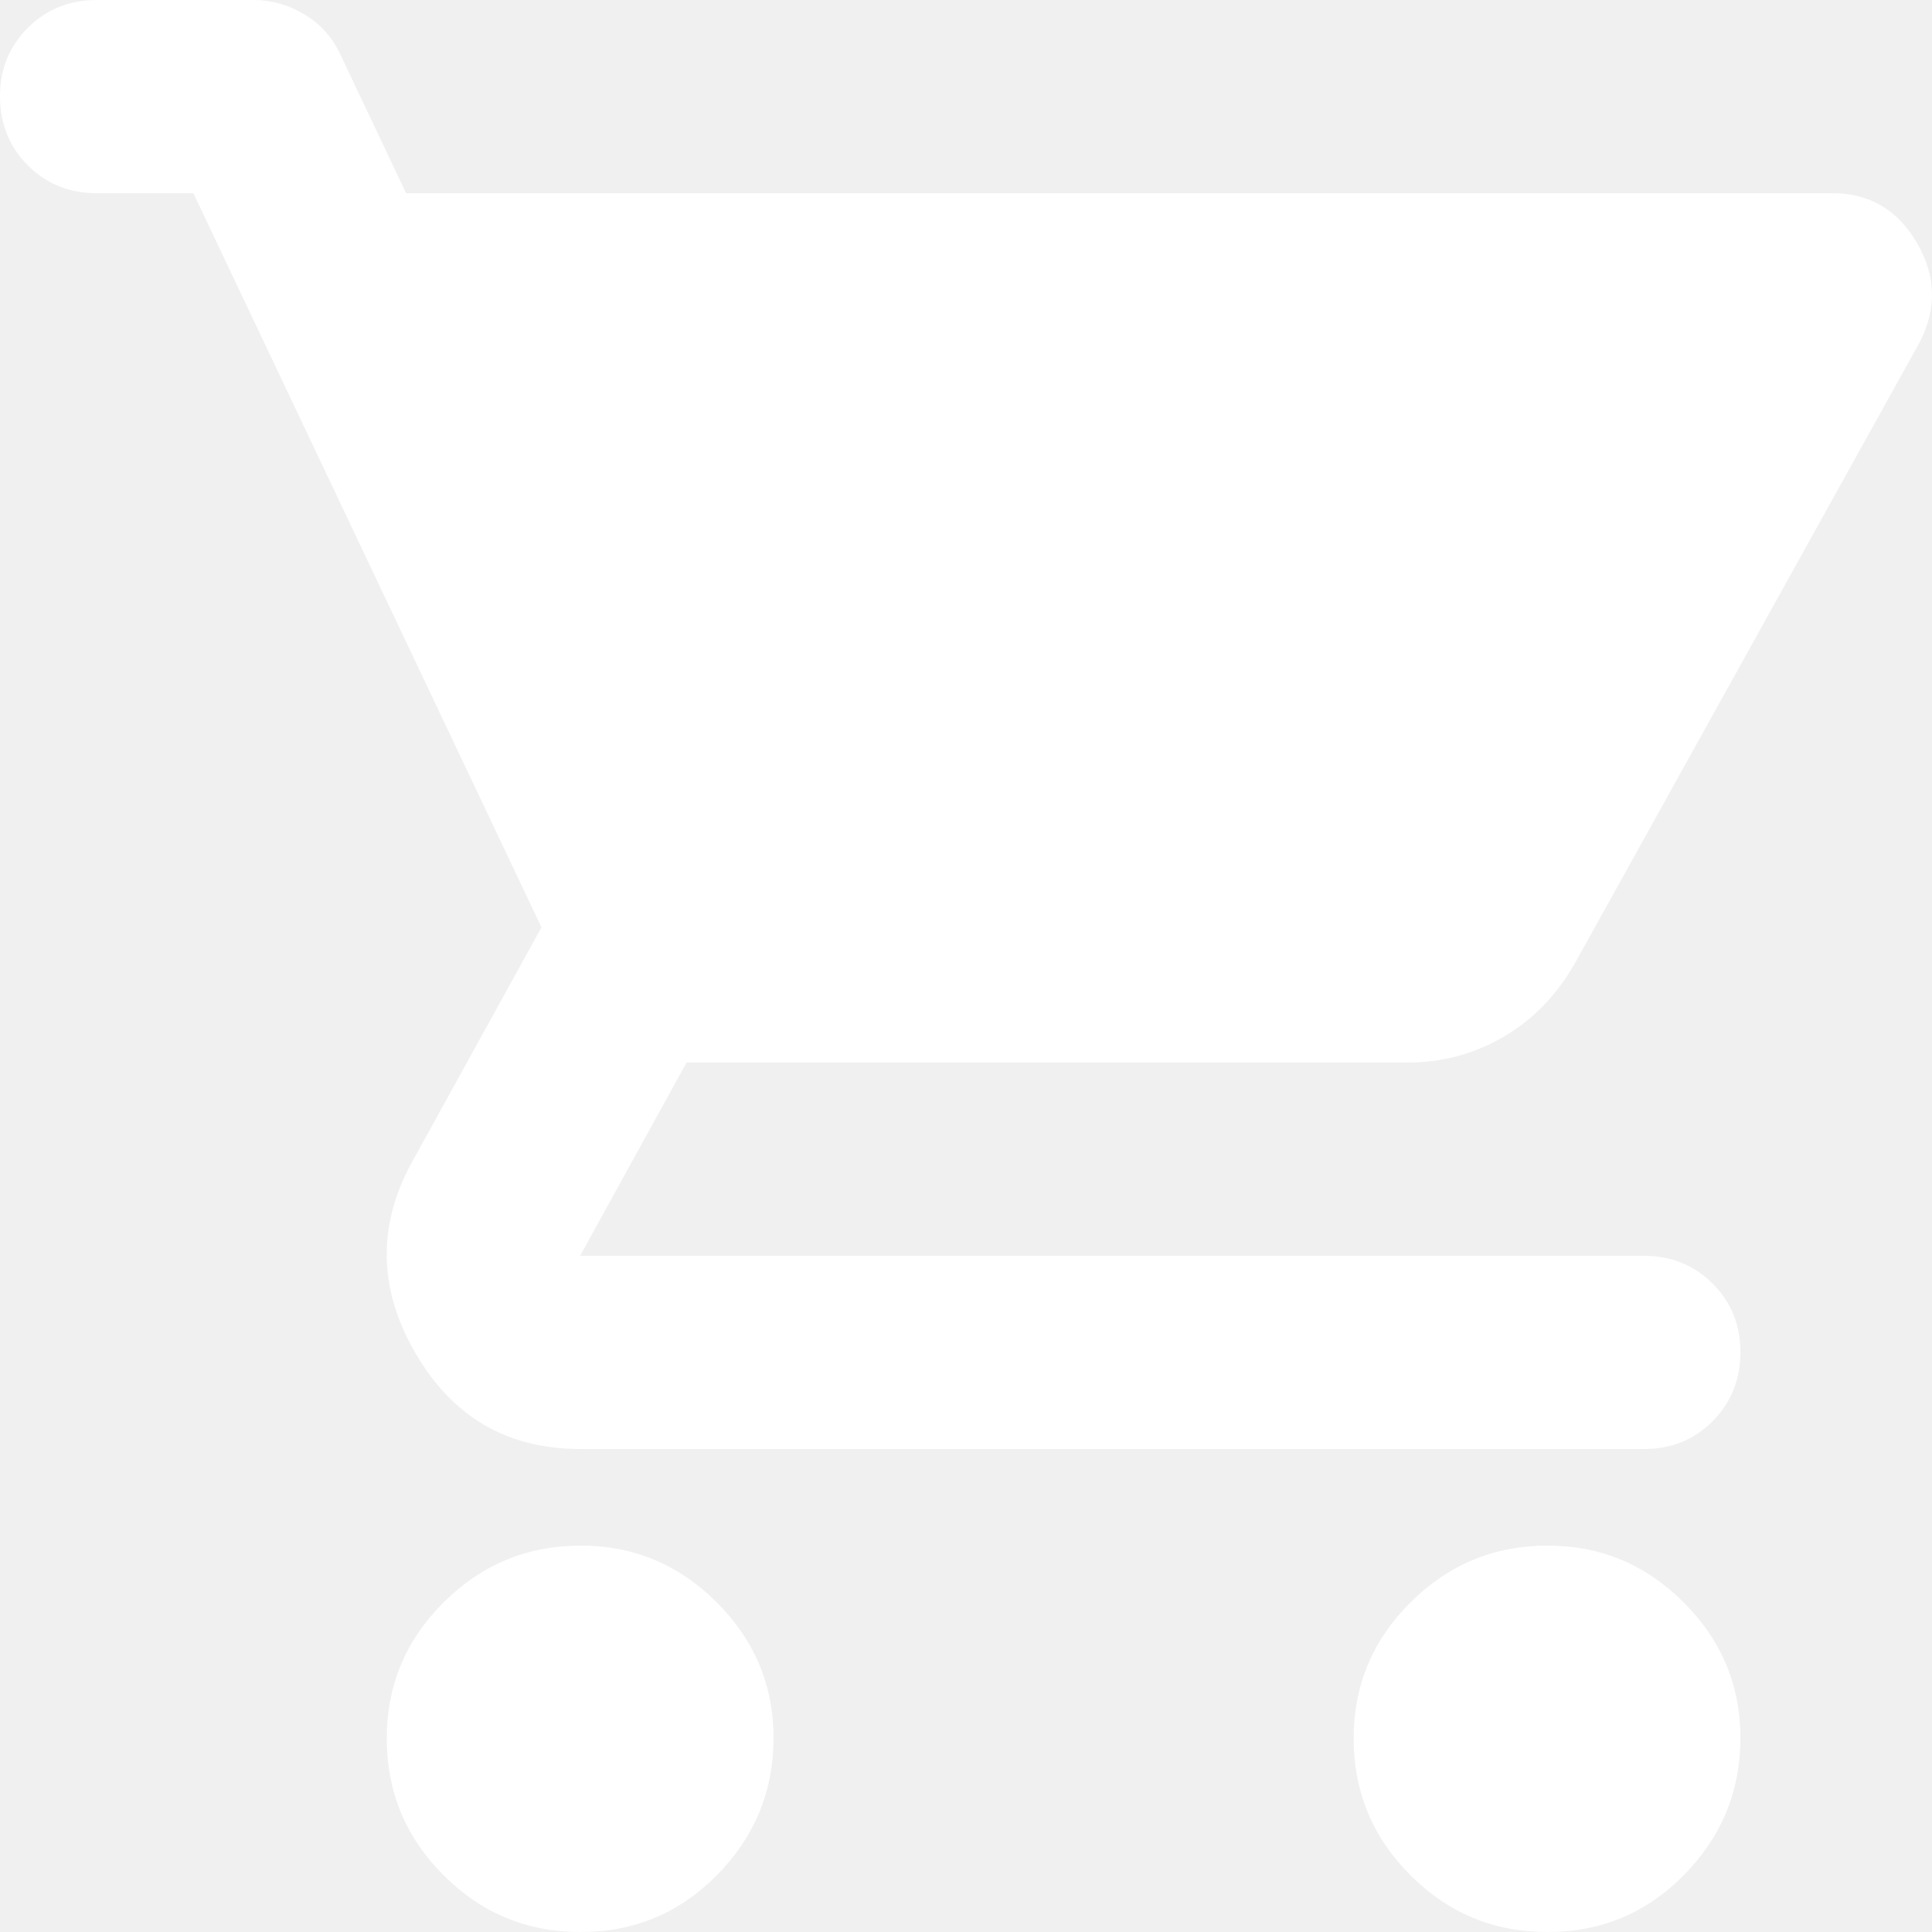
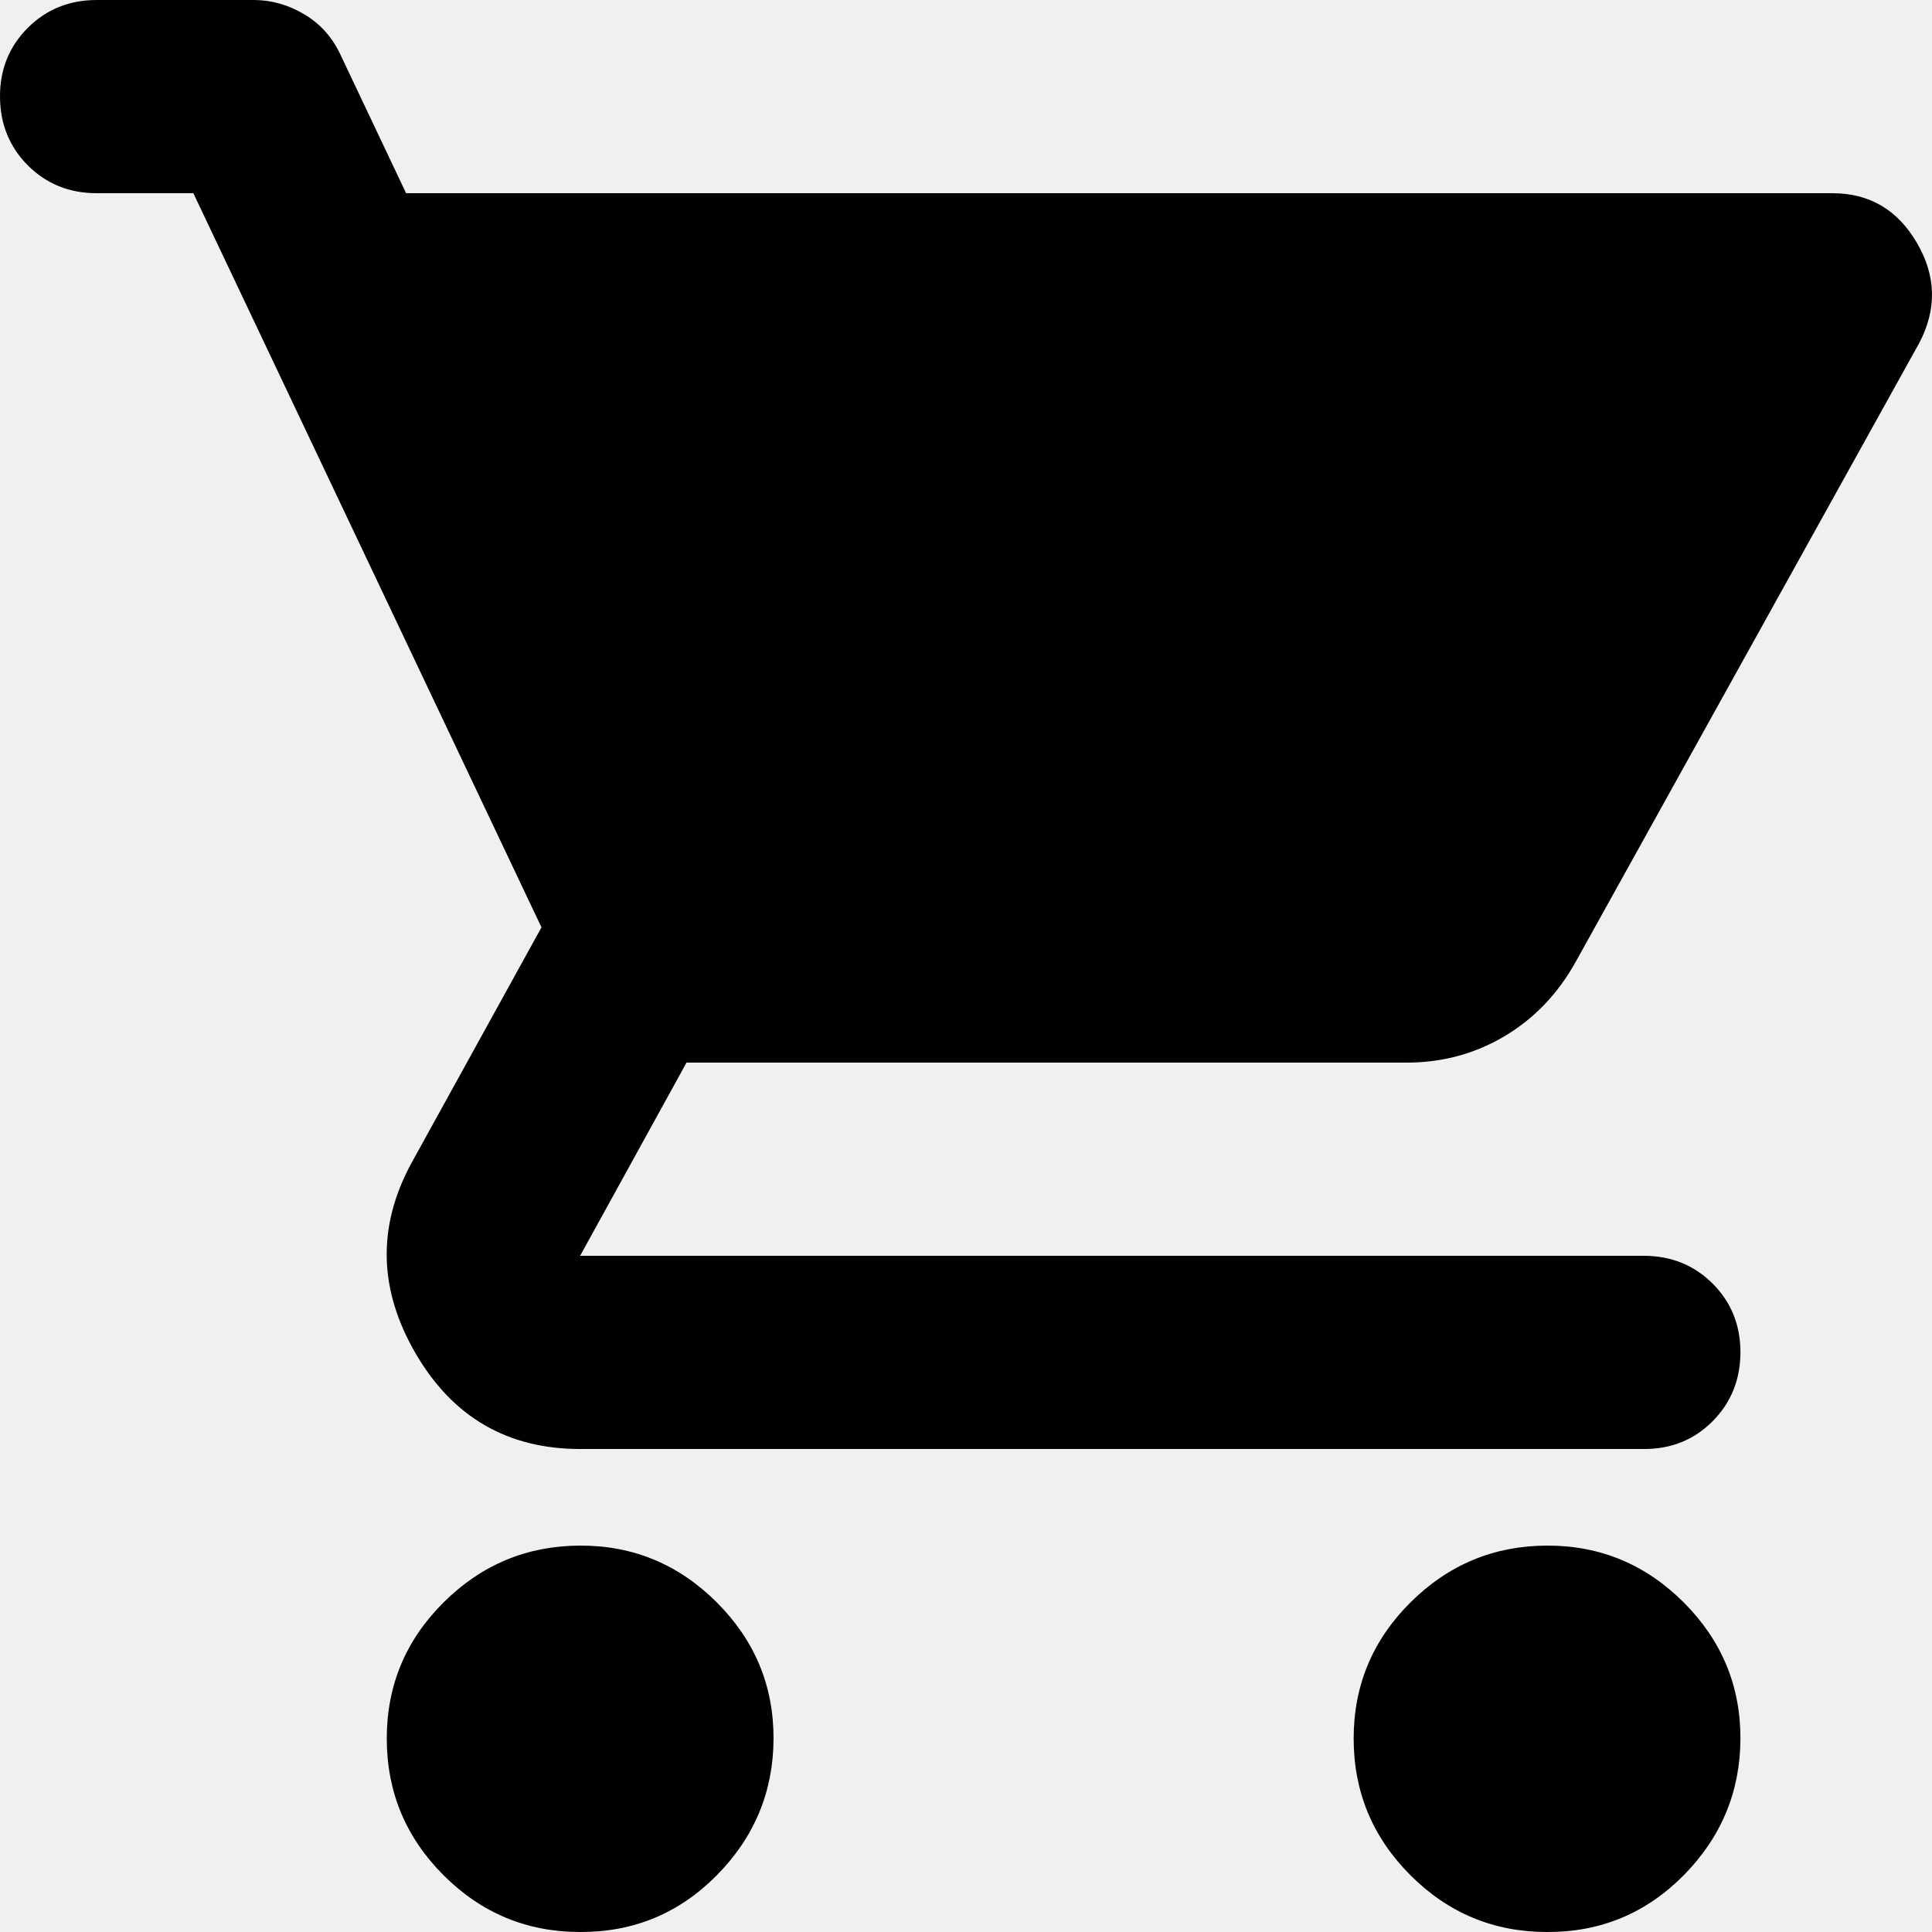
<svg xmlns="http://www.w3.org/2000/svg" width="26" height="26" viewBox="0 0 26 26" fill="none">
-   <path d="M7.807 26C7.092 26 6.479 25.746 5.97 25.237C5.461 24.728 5.206 24.116 5.205 23.4C5.204 22.684 5.459 22.072 5.97 21.564C6.481 21.056 7.093 20.802 7.807 20.8C8.521 20.798 9.134 21.053 9.646 21.564C10.158 22.076 10.412 22.688 10.41 23.4C10.407 24.112 10.152 24.725 9.646 25.237C9.139 25.749 8.526 26.003 7.807 26ZM20.819 26C20.104 26 19.491 25.746 18.982 25.237C18.473 24.728 18.218 24.116 18.217 23.4C18.216 22.684 18.471 22.072 18.982 21.564C19.493 21.056 20.105 20.802 20.819 20.8C21.533 20.798 22.146 21.053 22.658 21.564C23.17 22.076 23.424 22.688 23.422 23.4C23.419 24.112 23.164 24.725 22.658 25.237C22.151 25.749 21.538 26.003 20.819 26ZM5.465 2.6H24.658C25.157 2.6 25.536 2.822 25.796 3.267C26.057 3.712 26.067 4.161 25.829 4.615L21.21 12.935C20.971 13.368 20.651 13.704 20.251 13.943C19.85 14.181 19.41 14.3 18.933 14.3H9.239L7.807 16.9H22.12C22.489 16.9 22.798 17.025 23.048 17.274C23.298 17.524 23.422 17.832 23.422 18.2C23.421 18.567 23.296 18.876 23.047 19.127C22.798 19.377 22.489 19.502 22.12 19.5H7.807C6.831 19.5 6.094 19.072 5.595 18.217C5.096 17.361 5.075 16.511 5.53 15.665L7.287 12.48L2.602 2.6H1.301C0.933 2.6 0.624 2.475 0.375 2.226C0.126 1.976 0.001 1.667 4.4869e-06 1.3C-0.001 0.933 0.124 0.624 0.375 0.374C0.625 0.125 0.934 0 1.301 0H3.416C3.654 0 3.882 0.065 4.099 0.195C4.316 0.325 4.478 0.509 4.587 0.747L5.465 2.6Z" fill="white" />
+   <path d="M7.807 26C7.092 26 6.479 25.746 5.97 25.237C5.461 24.728 5.206 24.116 5.205 23.4C5.204 22.684 5.459 22.072 5.97 21.564C6.481 21.056 7.093 20.802 7.807 20.8C8.521 20.798 9.134 21.053 9.646 21.564C10.158 22.076 10.412 22.688 10.41 23.4C10.407 24.112 10.152 24.725 9.646 25.237C9.139 25.749 8.526 26.003 7.807 26ZM20.819 26C20.104 26 19.491 25.746 18.982 25.237C18.473 24.728 18.218 24.116 18.217 23.4C18.216 22.684 18.471 22.072 18.982 21.564C19.493 21.056 20.105 20.802 20.819 20.8C21.533 20.798 22.146 21.053 22.658 21.564C23.17 22.076 23.424 22.688 23.422 23.4C23.419 24.112 23.164 24.725 22.658 25.237C22.151 25.749 21.538 26.003 20.819 26ZM5.465 2.6H24.658C25.157 2.6 25.536 2.822 25.796 3.267C26.057 3.712 26.067 4.161 25.829 4.615L21.21 12.935C20.971 13.368 20.651 13.704 20.251 13.943C19.85 14.181 19.41 14.3 18.933 14.3H9.239L7.807 16.9H22.12C22.489 16.9 22.798 17.025 23.048 17.274C23.298 17.524 23.422 17.832 23.422 18.2C23.421 18.567 23.296 18.876 23.047 19.127C22.798 19.377 22.489 19.502 22.12 19.5H7.807C6.831 19.5 6.094 19.072 5.595 18.217C5.096 17.361 5.075 16.511 5.53 15.665L7.287 12.48L2.602 2.6H1.301C0.933 2.6 0.624 2.475 0.375 2.226C0.126 1.976 0.001 1.667 4.4869e-06 1.3C-0.001 0.933 0.124 0.624 0.375 0.374C0.625 0.125 0.934 0 1.301 0H3.416C3.654 0 3.882 0.065 4.099 0.195C4.316 0.325 4.478 0.509 4.587 0.747L5.465 2.6Z" fill="currentColor" />
</svg>
